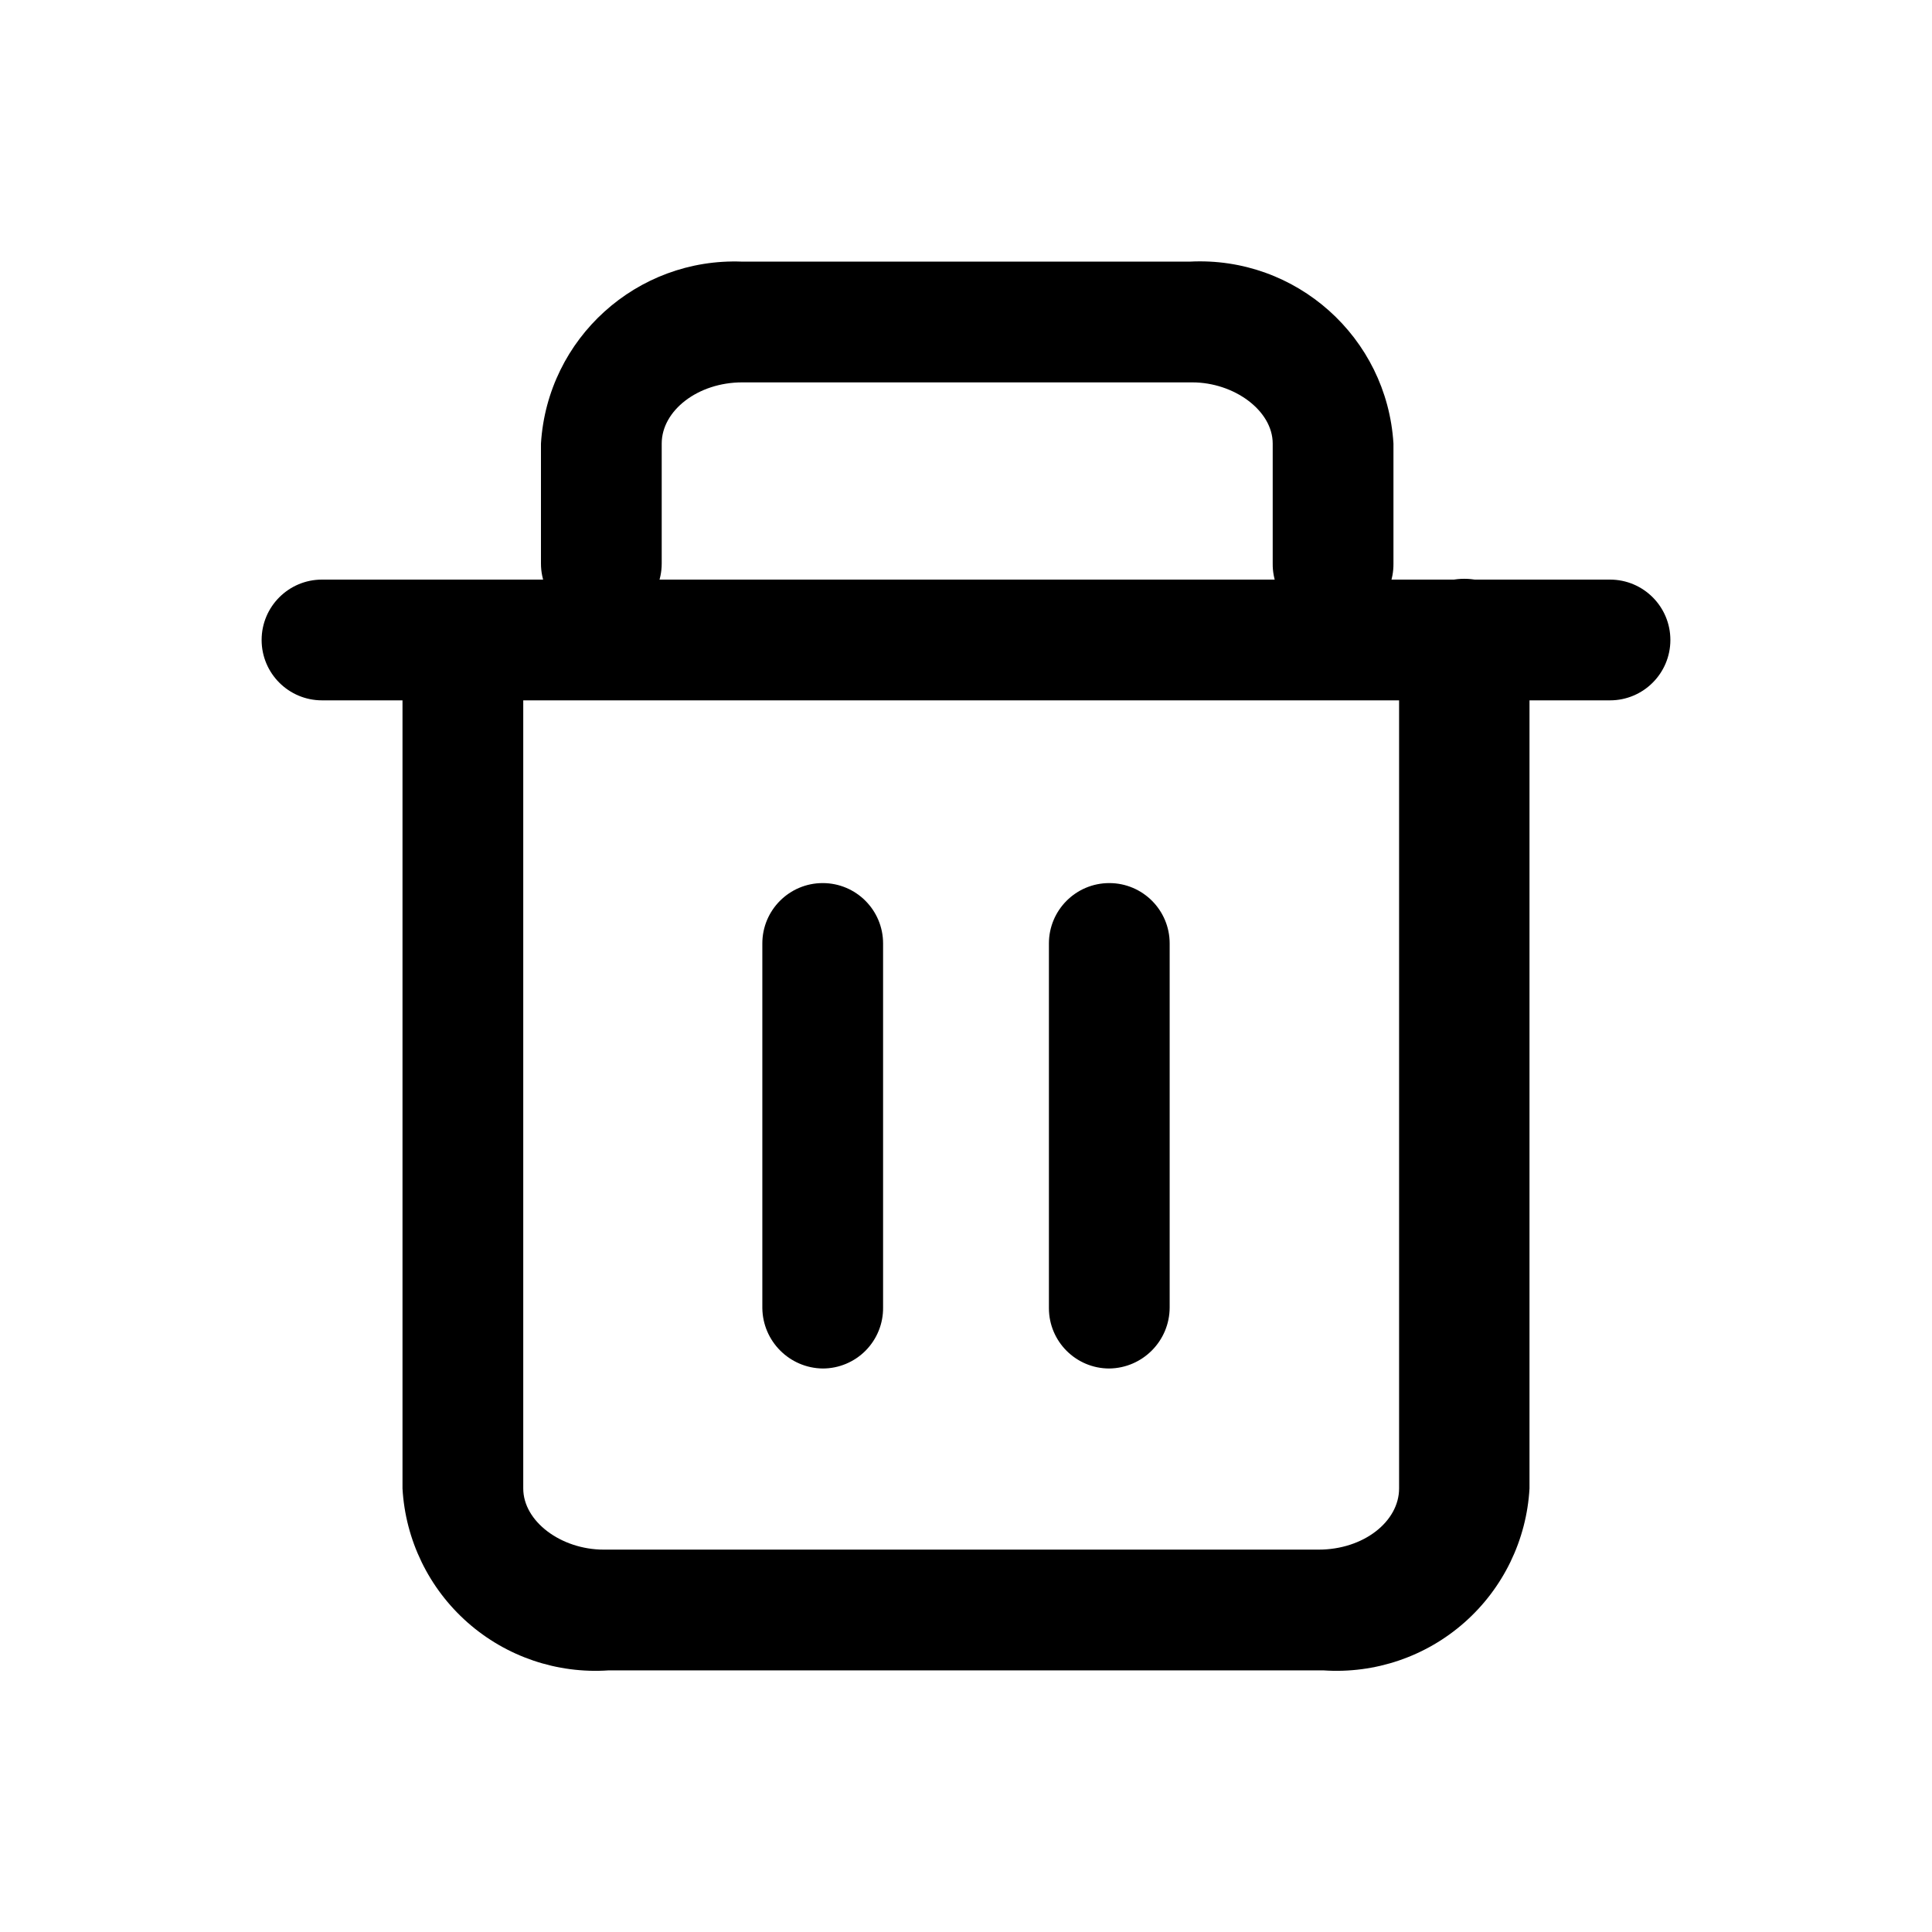
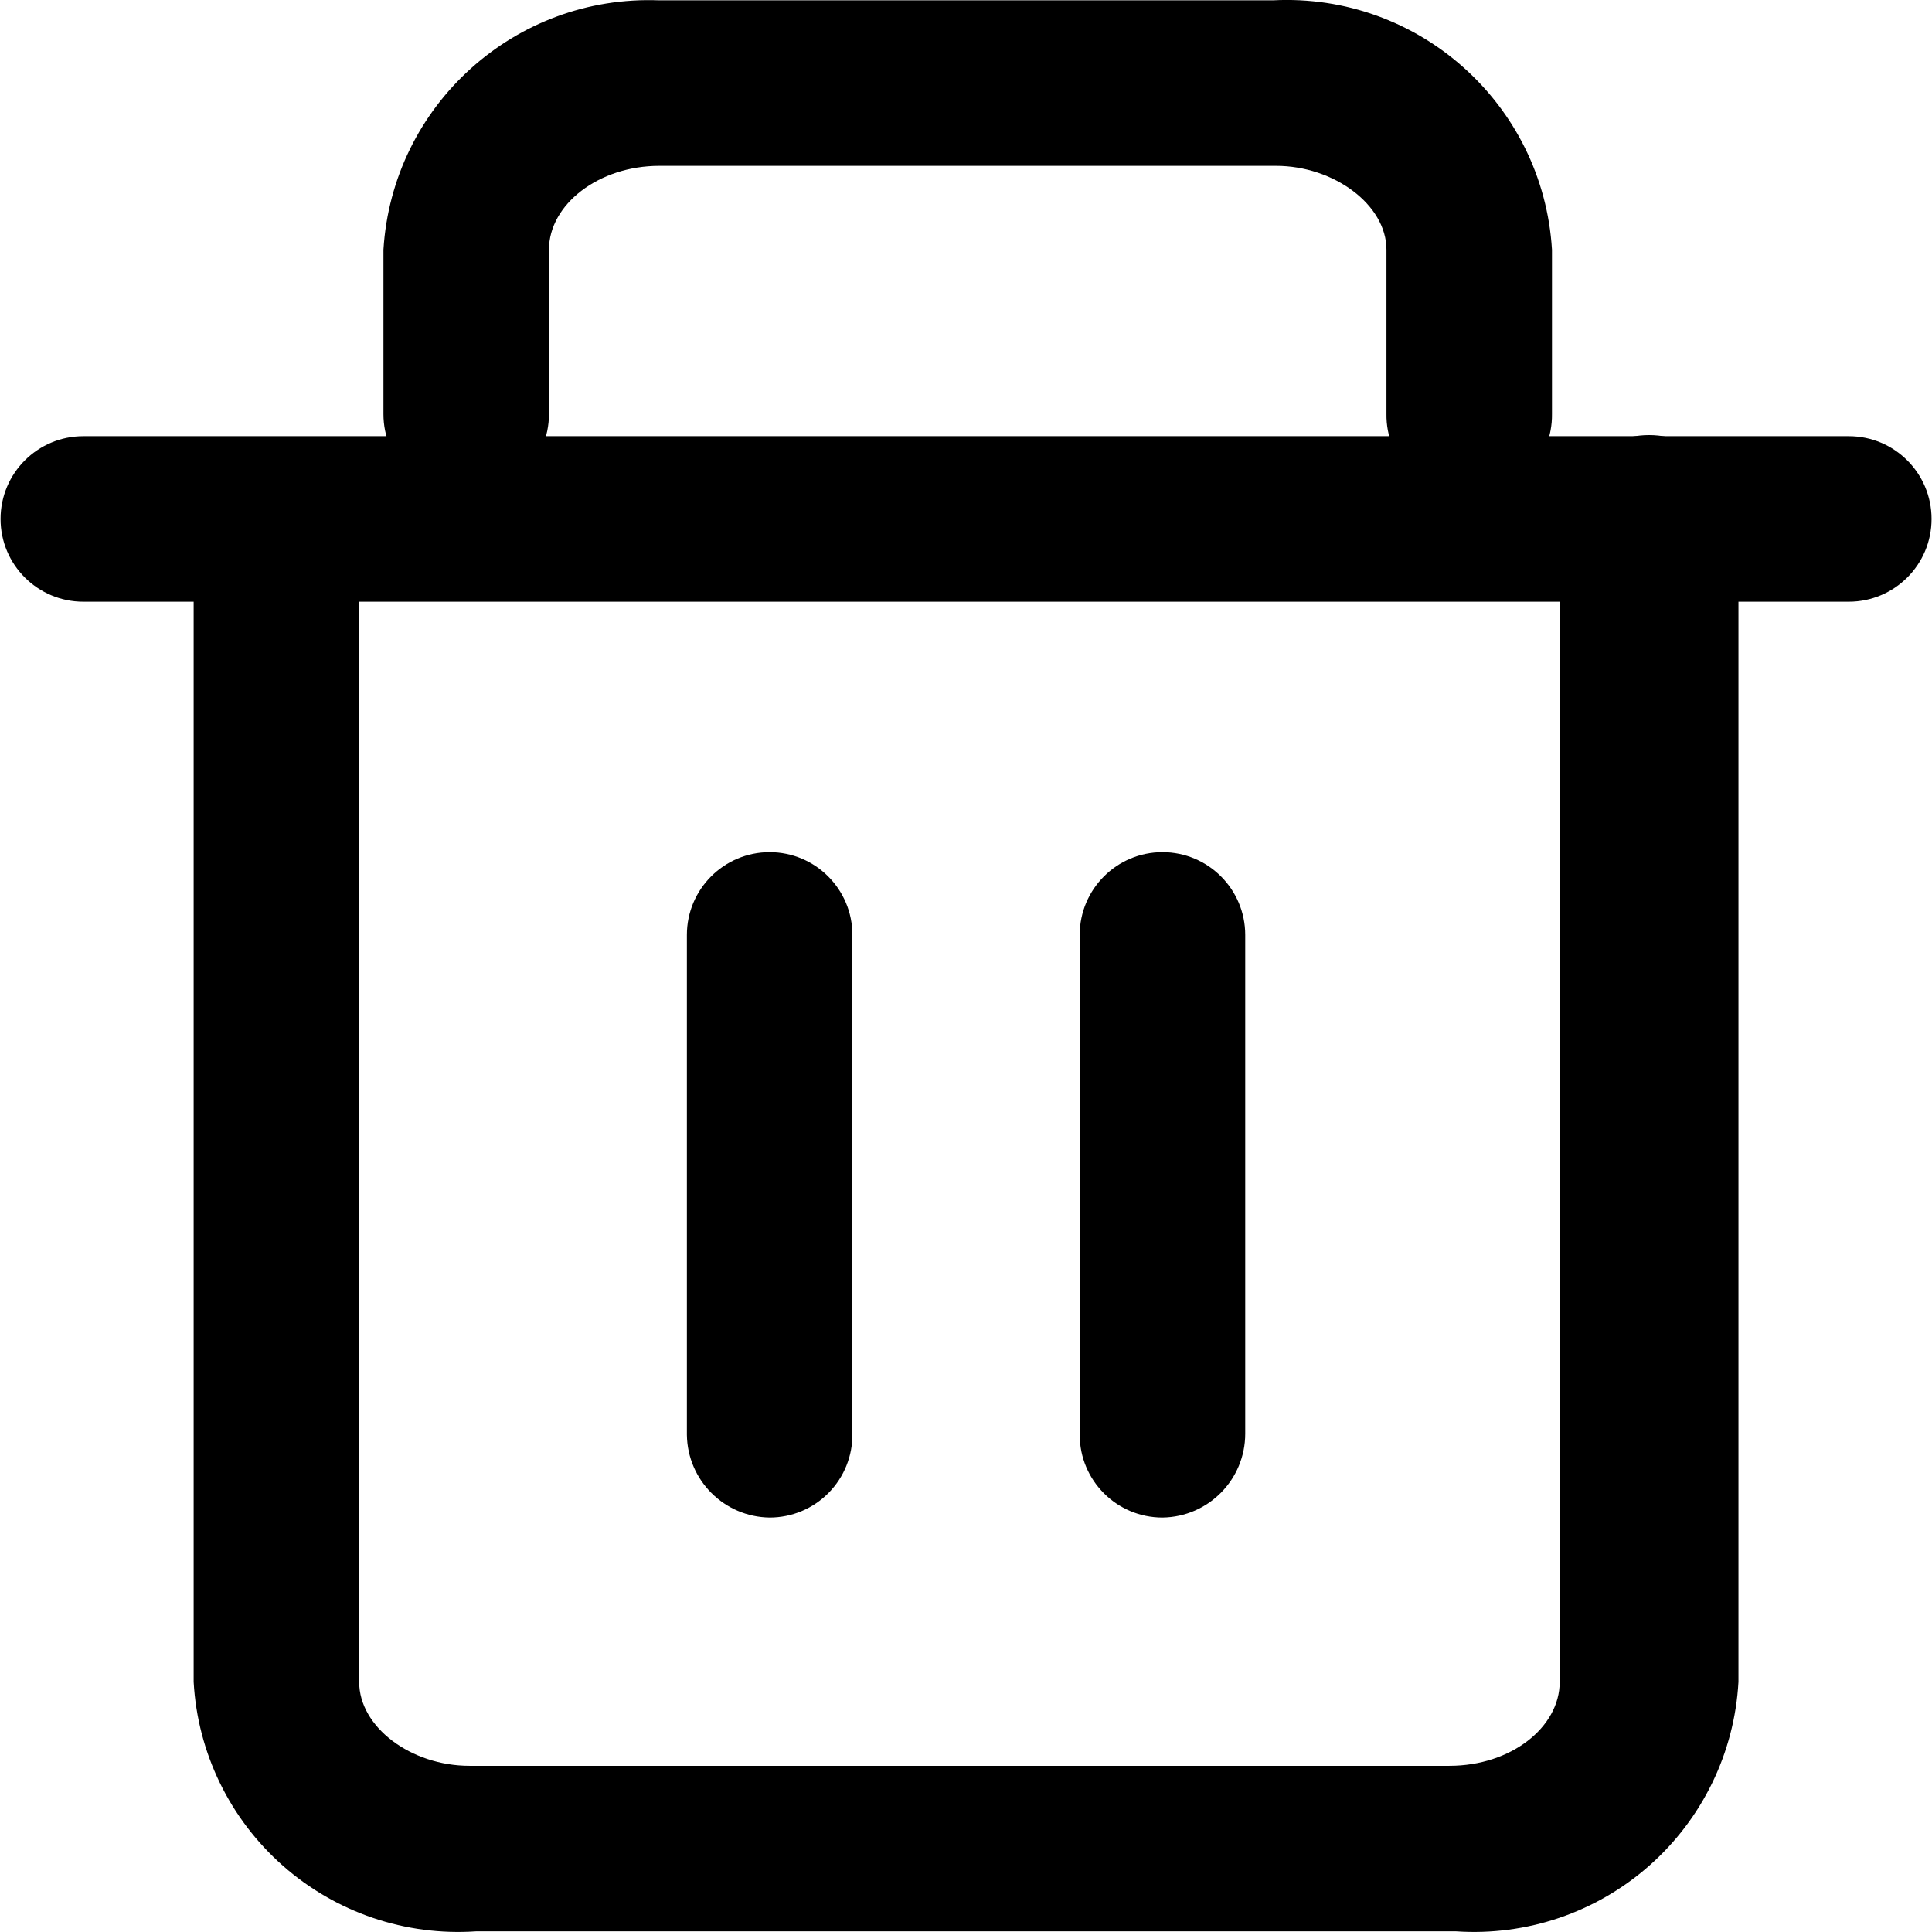
- <svg xmlns="http://www.w3.org/2000/svg" viewBox="0 0 24 24">
+ <svg xmlns="http://www.w3.org/2000/svg" viewBox="3.245 3.247 17.509 17.509">
  <g id="trash">
    <path d="M20,8.7H4A.75.75,0,1,1,4,7.2H20a.75.75,0,0,1,0,1.5Z" />
    <path d="M16.44,20.75H7.56A2.4,2.4,0,0,1,5,18.49V8a.75.75,0,0,1,1.5,0V18.49c0,.41.47.76,1,.76h8.88c.56,0,1-.35,1-.76V8A.75.75,0,1,1,19,8V18.49A2.4,2.4,0,0,1,16.44,20.75Zm.12-13A.74.74,0,0,1,15.81,7V5.51c0-.41-.48-.76-1-.76H9.22c-.55,0-1,.35-1,.76V7a.75.75,0,1,1-1.5,0V5.51A2.41,2.41,0,0,1,9.22,3.25h5.56a2.41,2.41,0,0,1,2.53,2.26V7A.75.75,0,0,1,16.56,7.76Z" />
    <path d="M10.22,17a.76.76,0,0,1-.75-.75V11.72a.75.75,0,0,1,1.5,0v4.52A.75.75,0,0,1,10.22,17Z" />
    <path d="M13.78,17a.75.75,0,0,1-.75-.75V11.72a.75.75,0,0,1,1.5,0v4.52A.76.76,0,0,1,13.78,17Z" />
  </g>
</svg>
